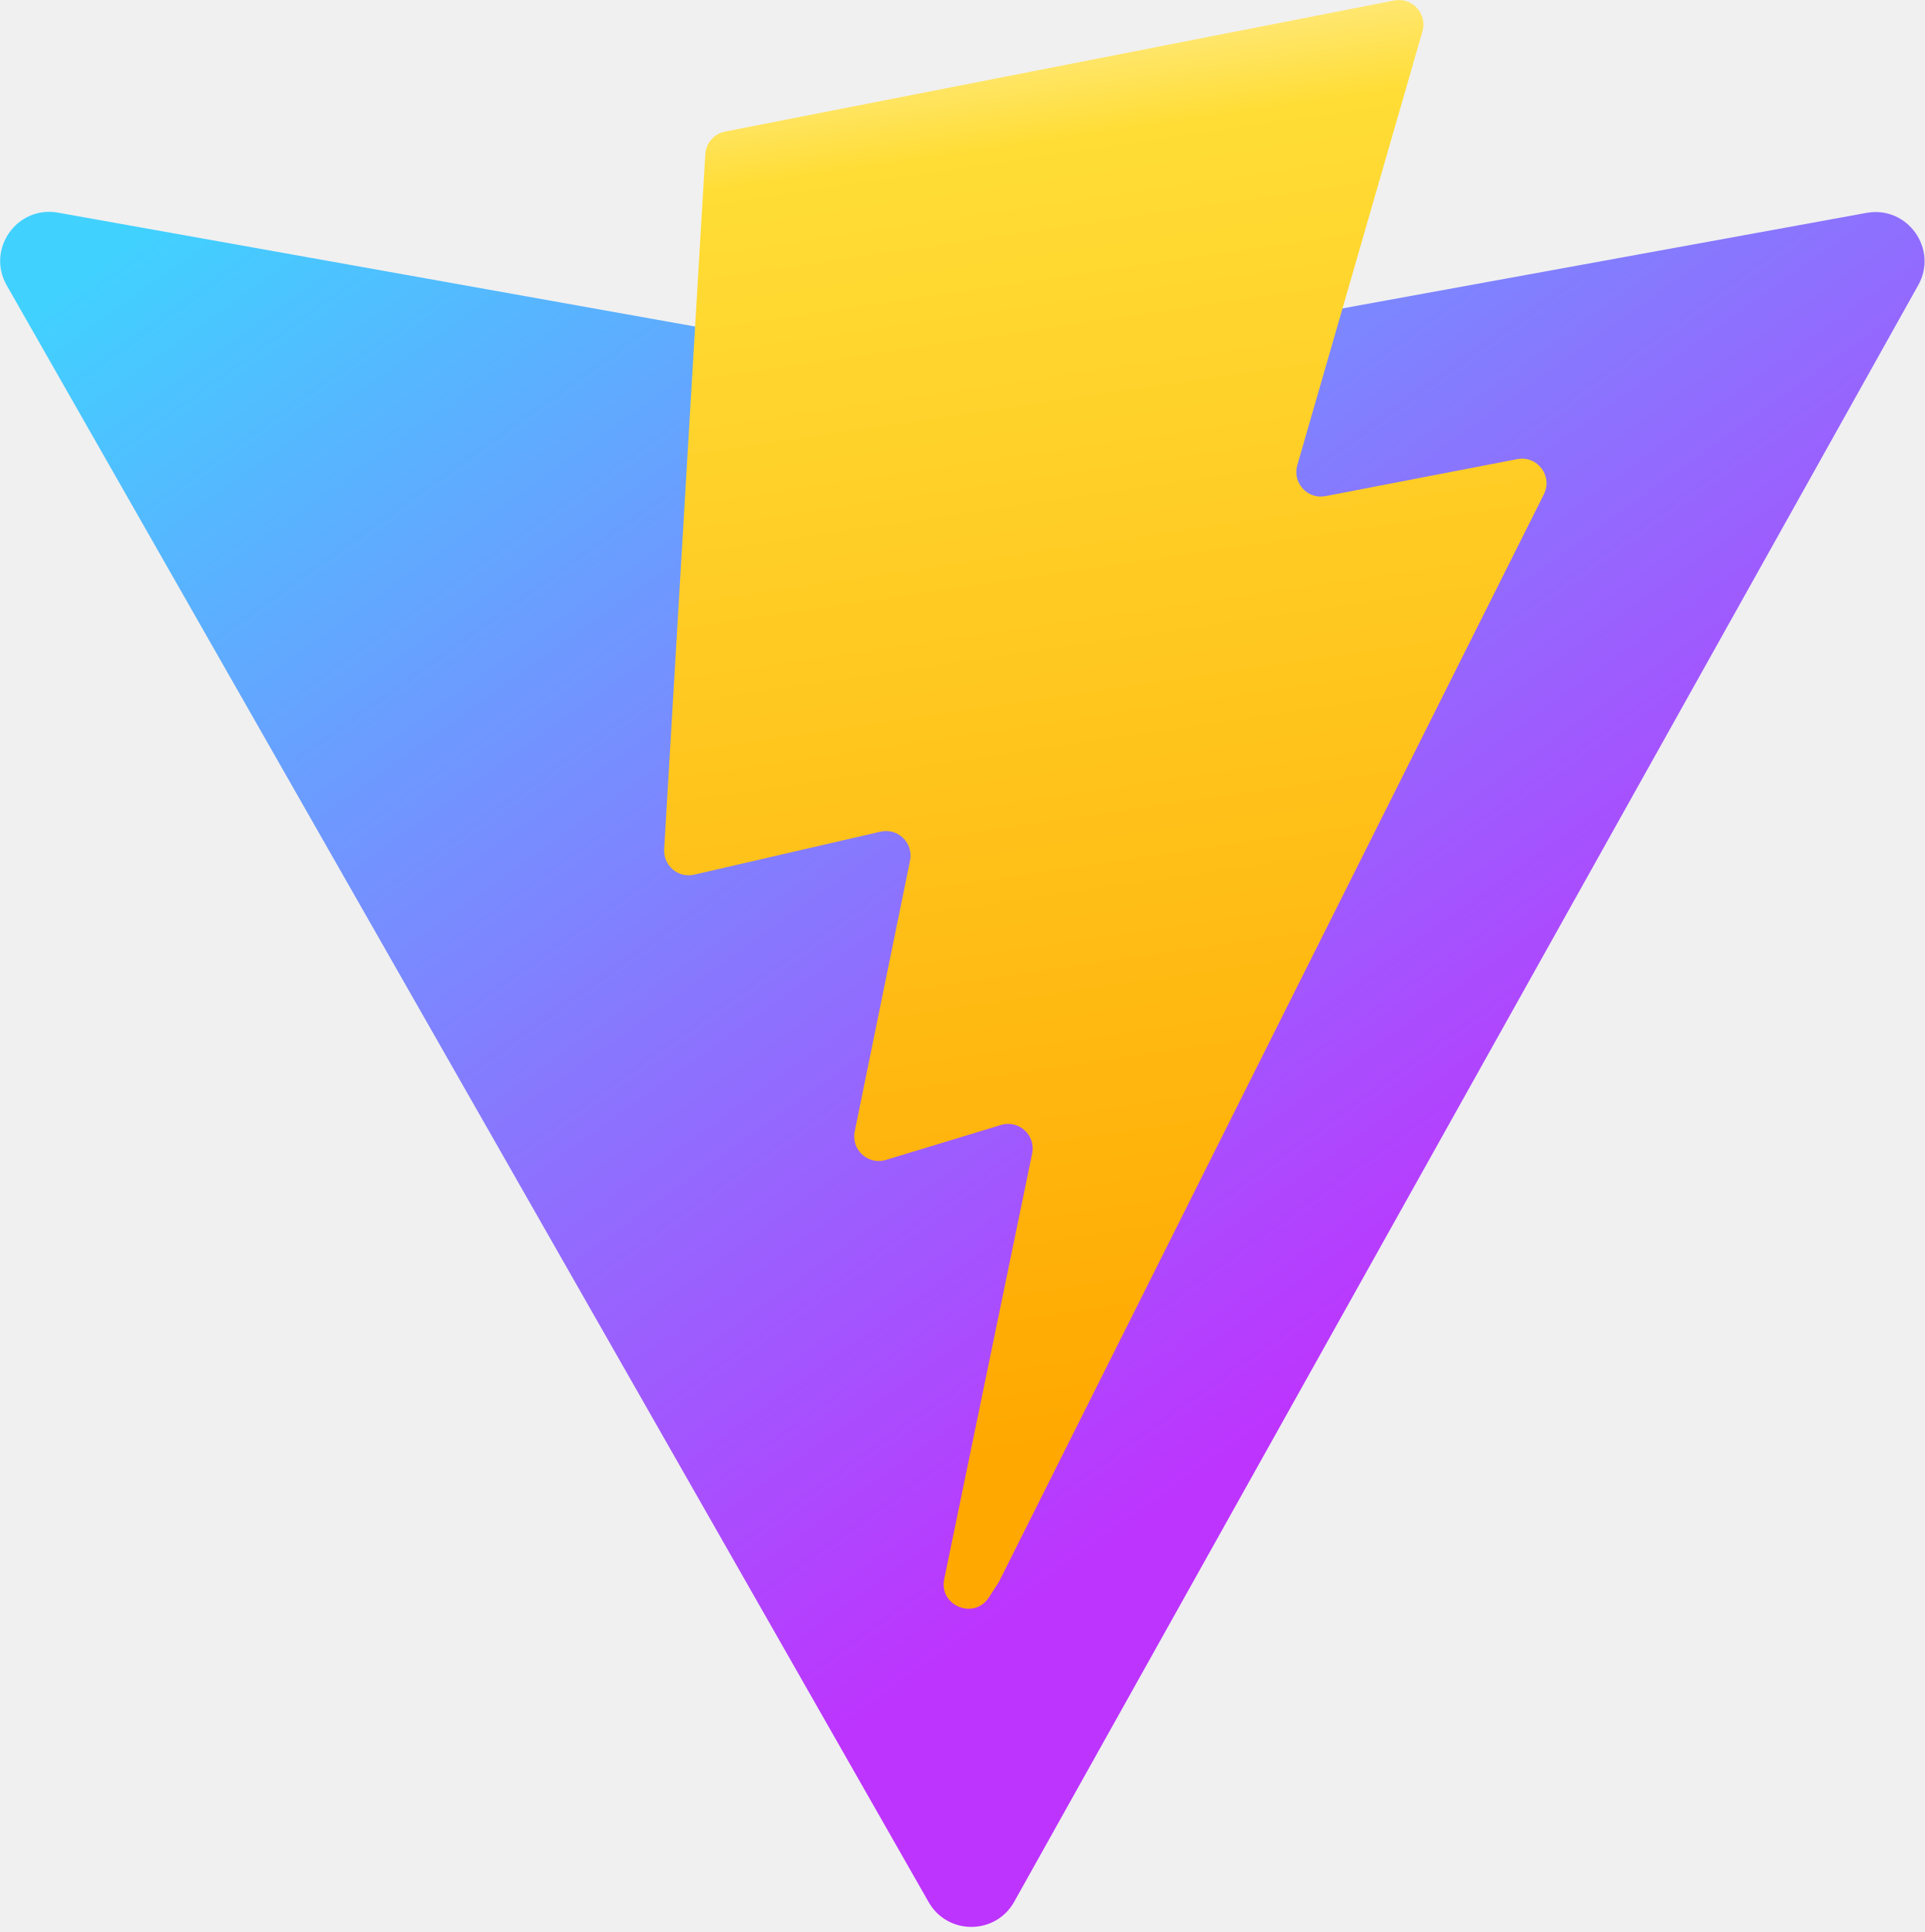
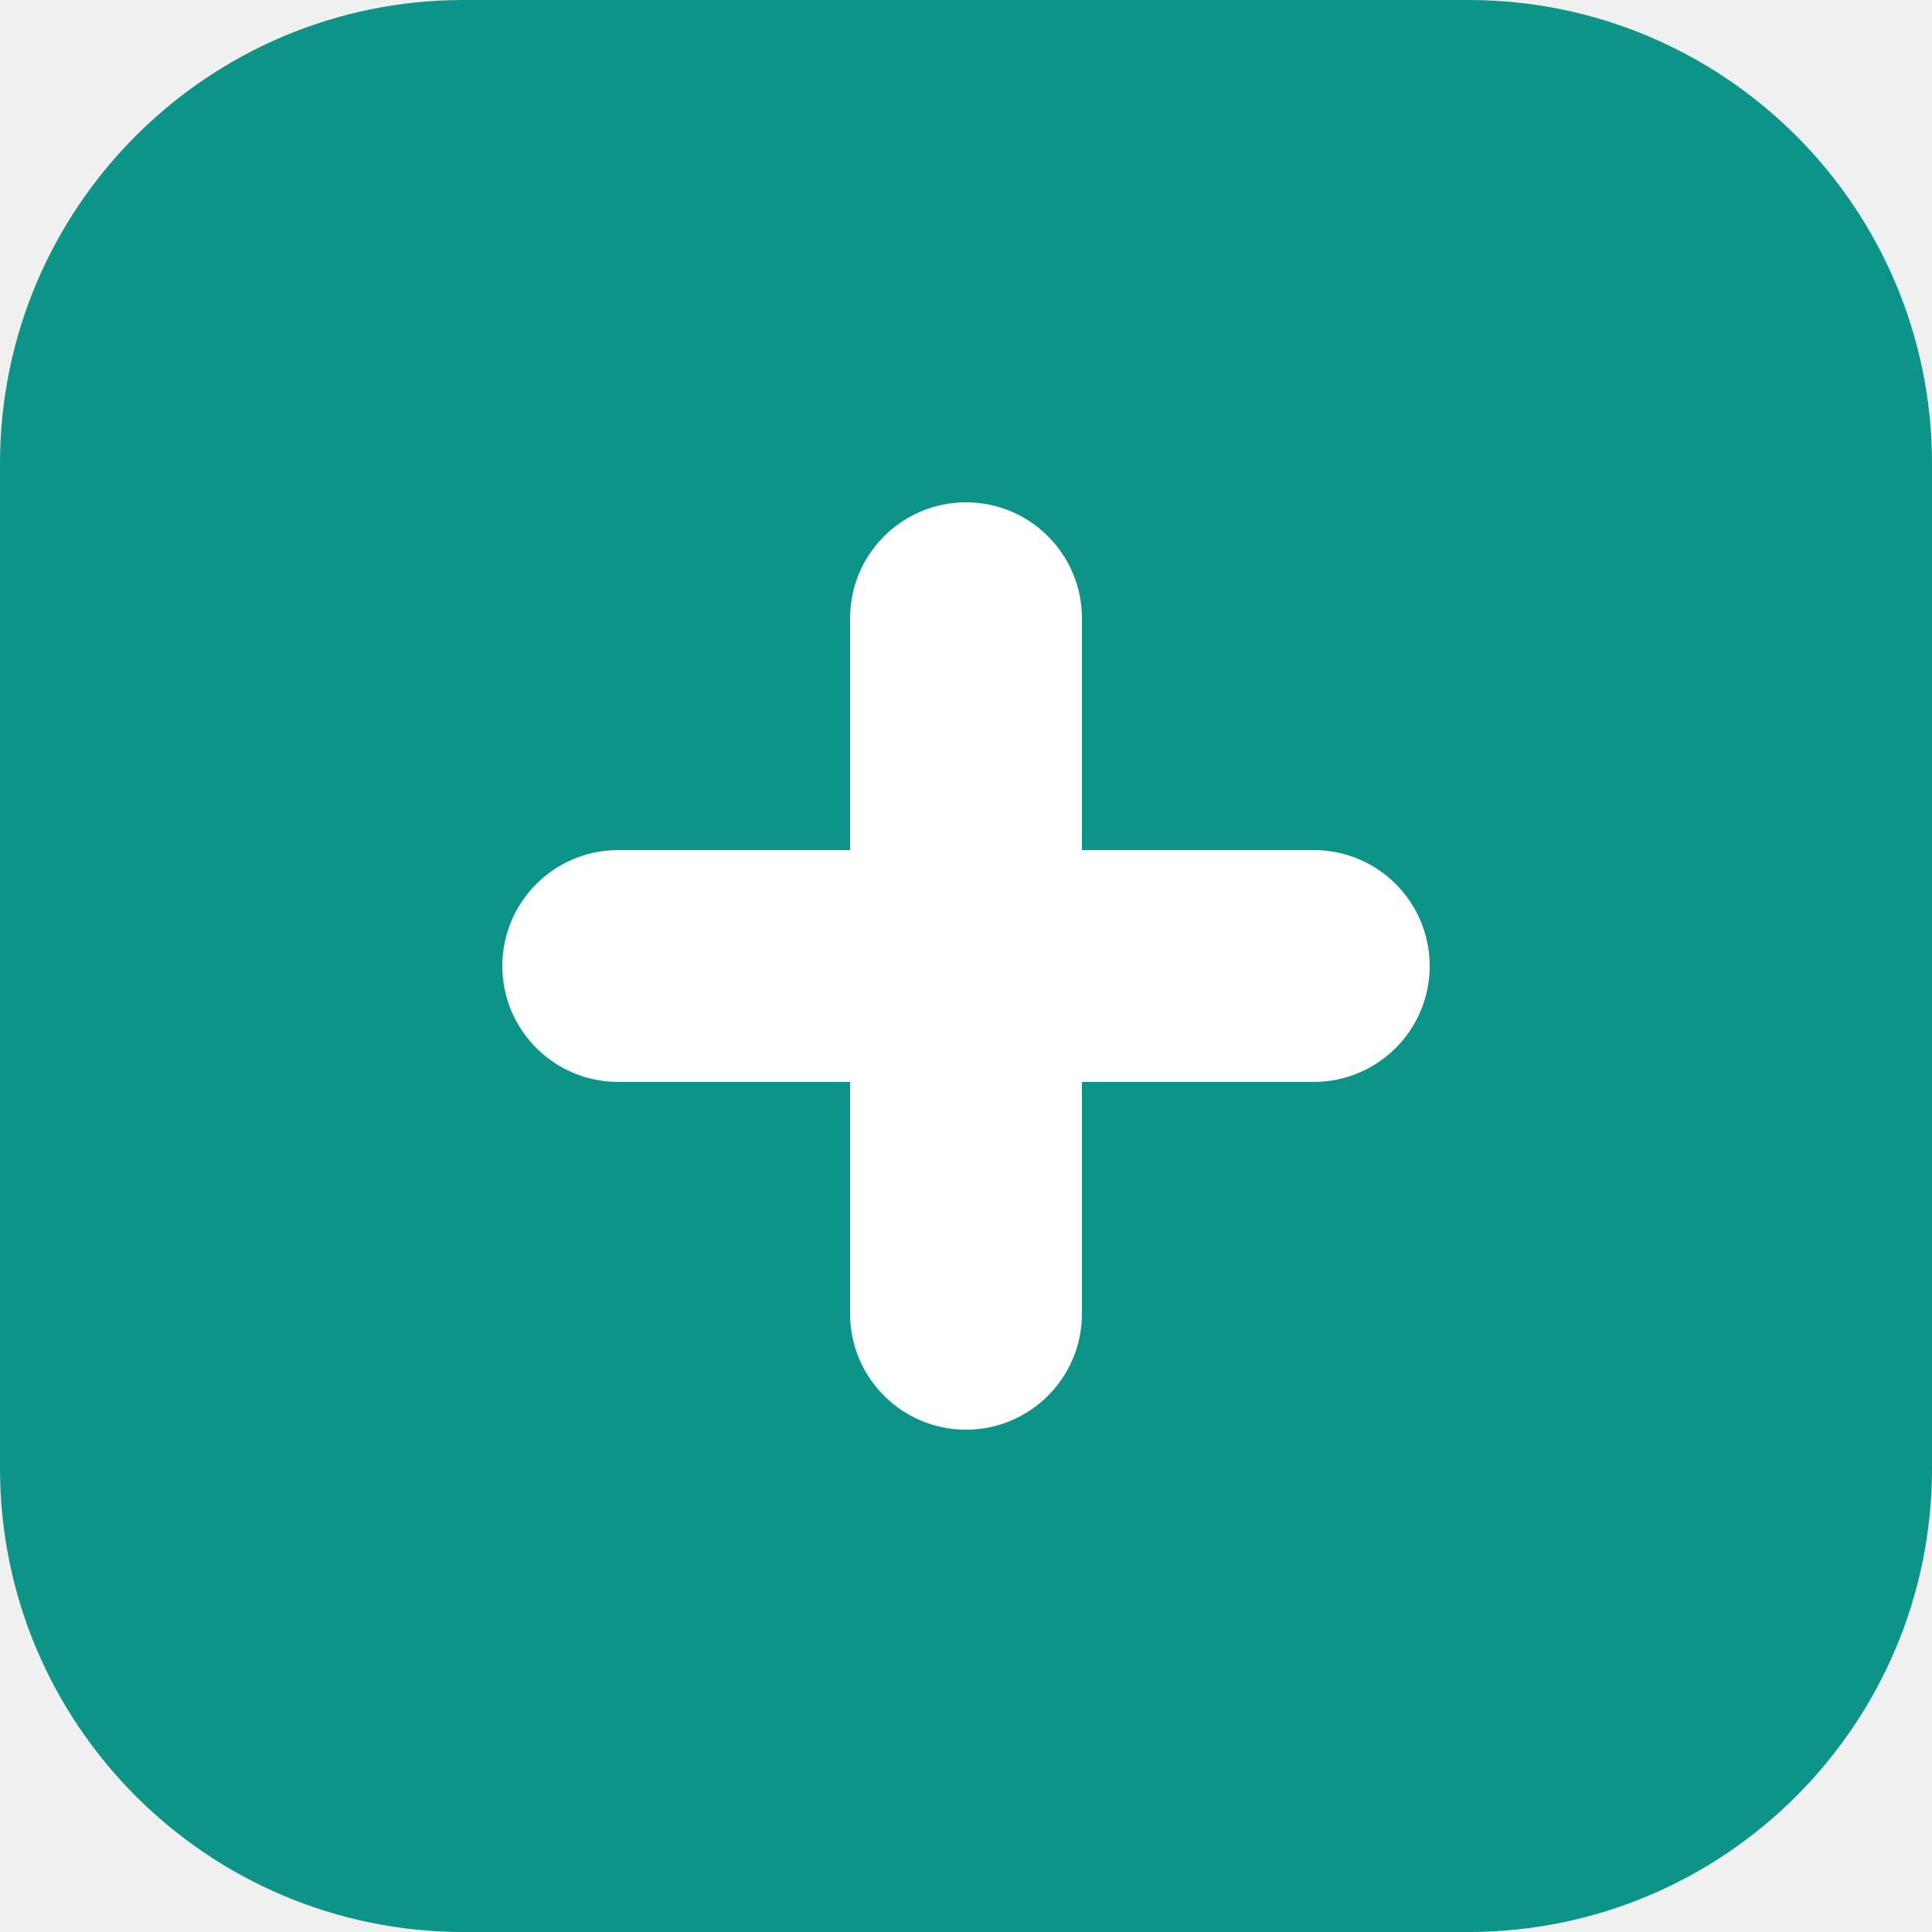
- <svg xmlns="http://www.w3.org/2000/svg" aria-hidden="true" role="img" class="iconify iconify--logos" width="31.88" height="32" preserveAspectRatio="xMidYMid meet" viewBox="0 0 256 257">
-   <defs>
-     <linearGradient id="IconifyId1813088fe1fbc01fb466" x1="-.828%" x2="57.636%" y1="7.652%" y2="78.411%">
-       <stop offset="0%" stop-color="#41D1FF" />
-       <stop offset="100%" stop-color="#BD34FE" />
-     </linearGradient>
-     <linearGradient id="IconifyId1813088fe1fbc01fb467" x1="43.376%" x2="50.316%" y1="2.242%" y2="89.03%">
-       <stop offset="0%" stop-color="#FFEA83" />
-       <stop offset="8.333%" stop-color="#FFDD35" />
-       <stop offset="100%" stop-color="#FFA800" />
-     </linearGradient>
-   </defs>
-   <path fill="url(#IconifyId1813088fe1fbc01fb466)" d="M255.153 37.938L134.897 252.976c-2.483 4.44-8.862 4.466-11.382.048L.875 37.958c-2.746-4.814 1.371-10.646 6.827-9.67l120.385 21.517a6.537 6.537 0 0 0 2.322-.004l117.867-21.483c5.438-.991 9.574 4.796 6.877 9.62Z" />
-   <path fill="url(#IconifyId1813088fe1fbc01fb467)" d="M185.432.063L96.44 17.501a3.268 3.268 0 0 0-2.634 3.014l-5.474 92.456a3.268 3.268 0 0 0 3.997 3.378l24.777-5.718c2.318-.535 4.413 1.507 3.936 3.838l-7.361 36.047c-.495 2.426 1.782 4.5 4.151 3.78l15.304-4.649c2.372-.72 4.652 1.36 4.15 3.788l-11.698 56.621c-.732 3.542 3.979 5.473 5.943 2.437l1.313-2.028l72.516-144.72c1.215-2.423-.88-5.186-3.54-4.672l-25.505 4.922c-2.396.462-4.435-1.77-3.759-4.114l16.646-57.705c.677-2.35-1.37-4.583-3.769-4.113Z" />
+ <svg xmlns="http://www.w3.org/2000/svg" viewBox="0 0 100 100" fill="none">
+   <rect width="100" height="100" rx="24" fill="#0d9488" />
+   <path fill-rule="evenodd" clip-rule="evenodd" d="M68 44H56V32C56 28.686 53.314 26 50 26C46.686 26 44 28.686 44 32V44H32C28.686 44 26 46.686 26 50C26 53.314 28.686 56 32 56H44V68C44 71.314 46.686 74 50 74C53.314 74 56 71.314 56 68V56H68C71.314 56 74 53.314 74 50C74 46.686 71.314 44 68 44Z" fill="white" />
</svg>
